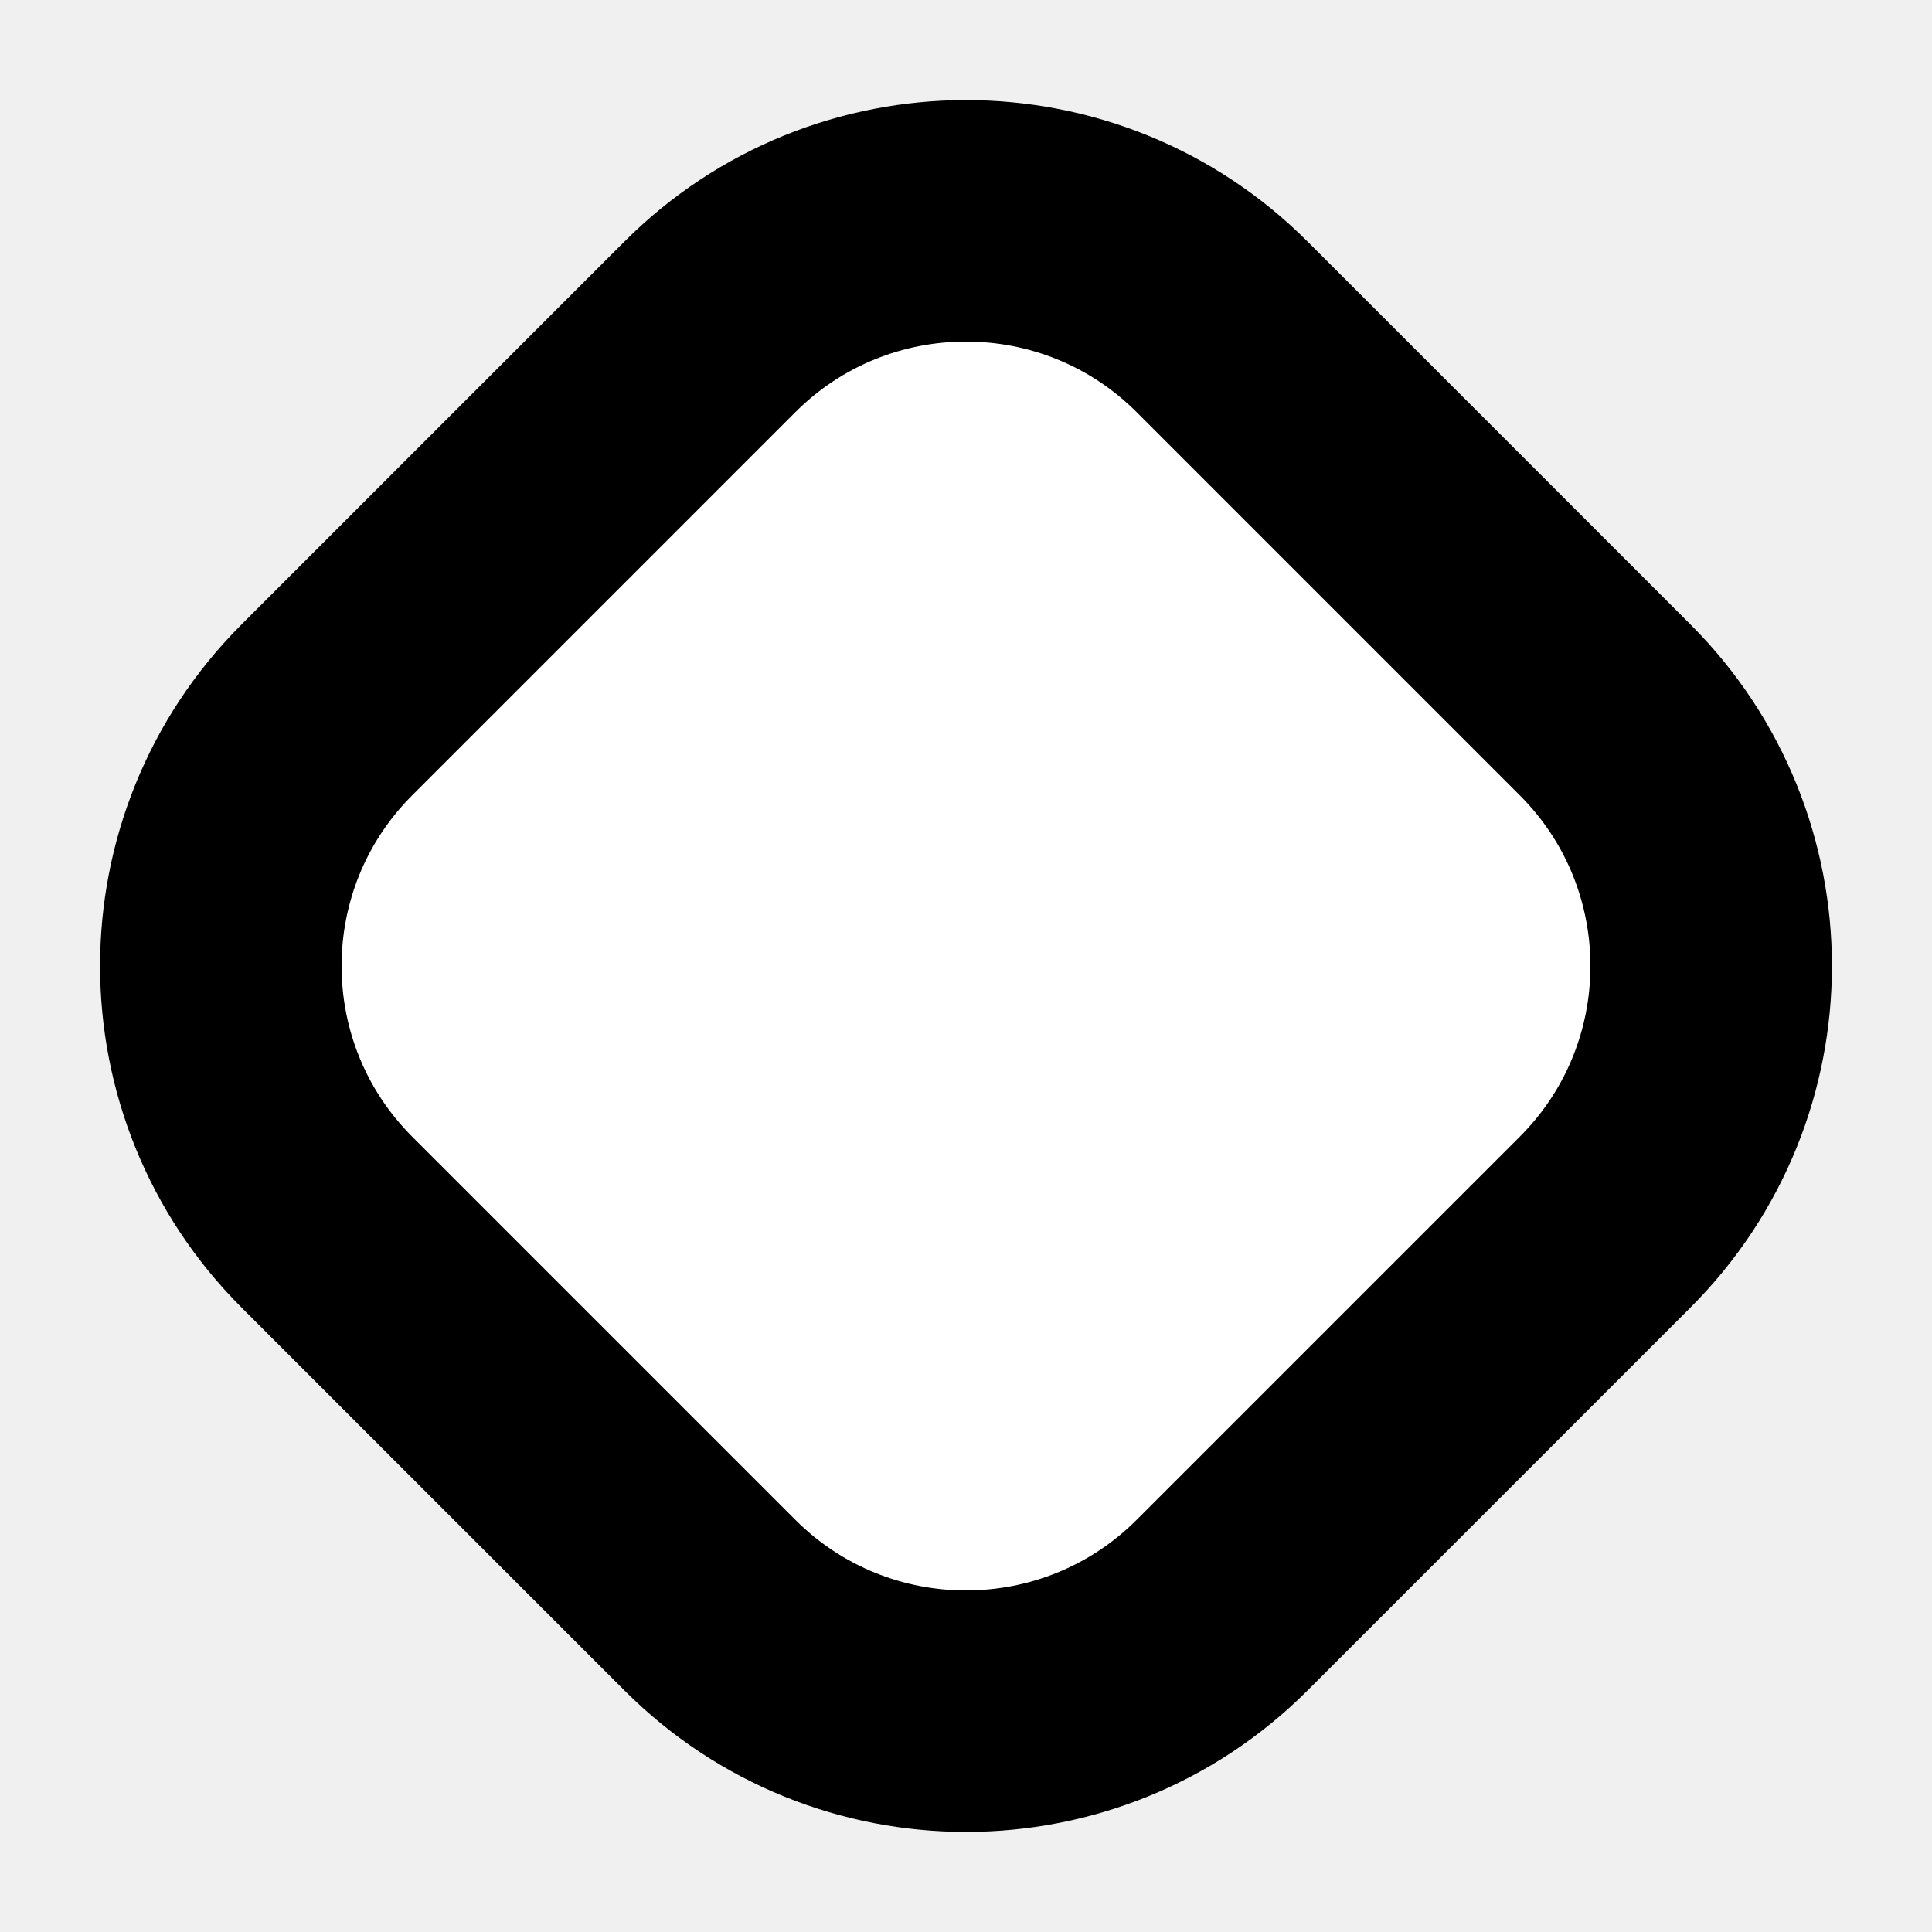
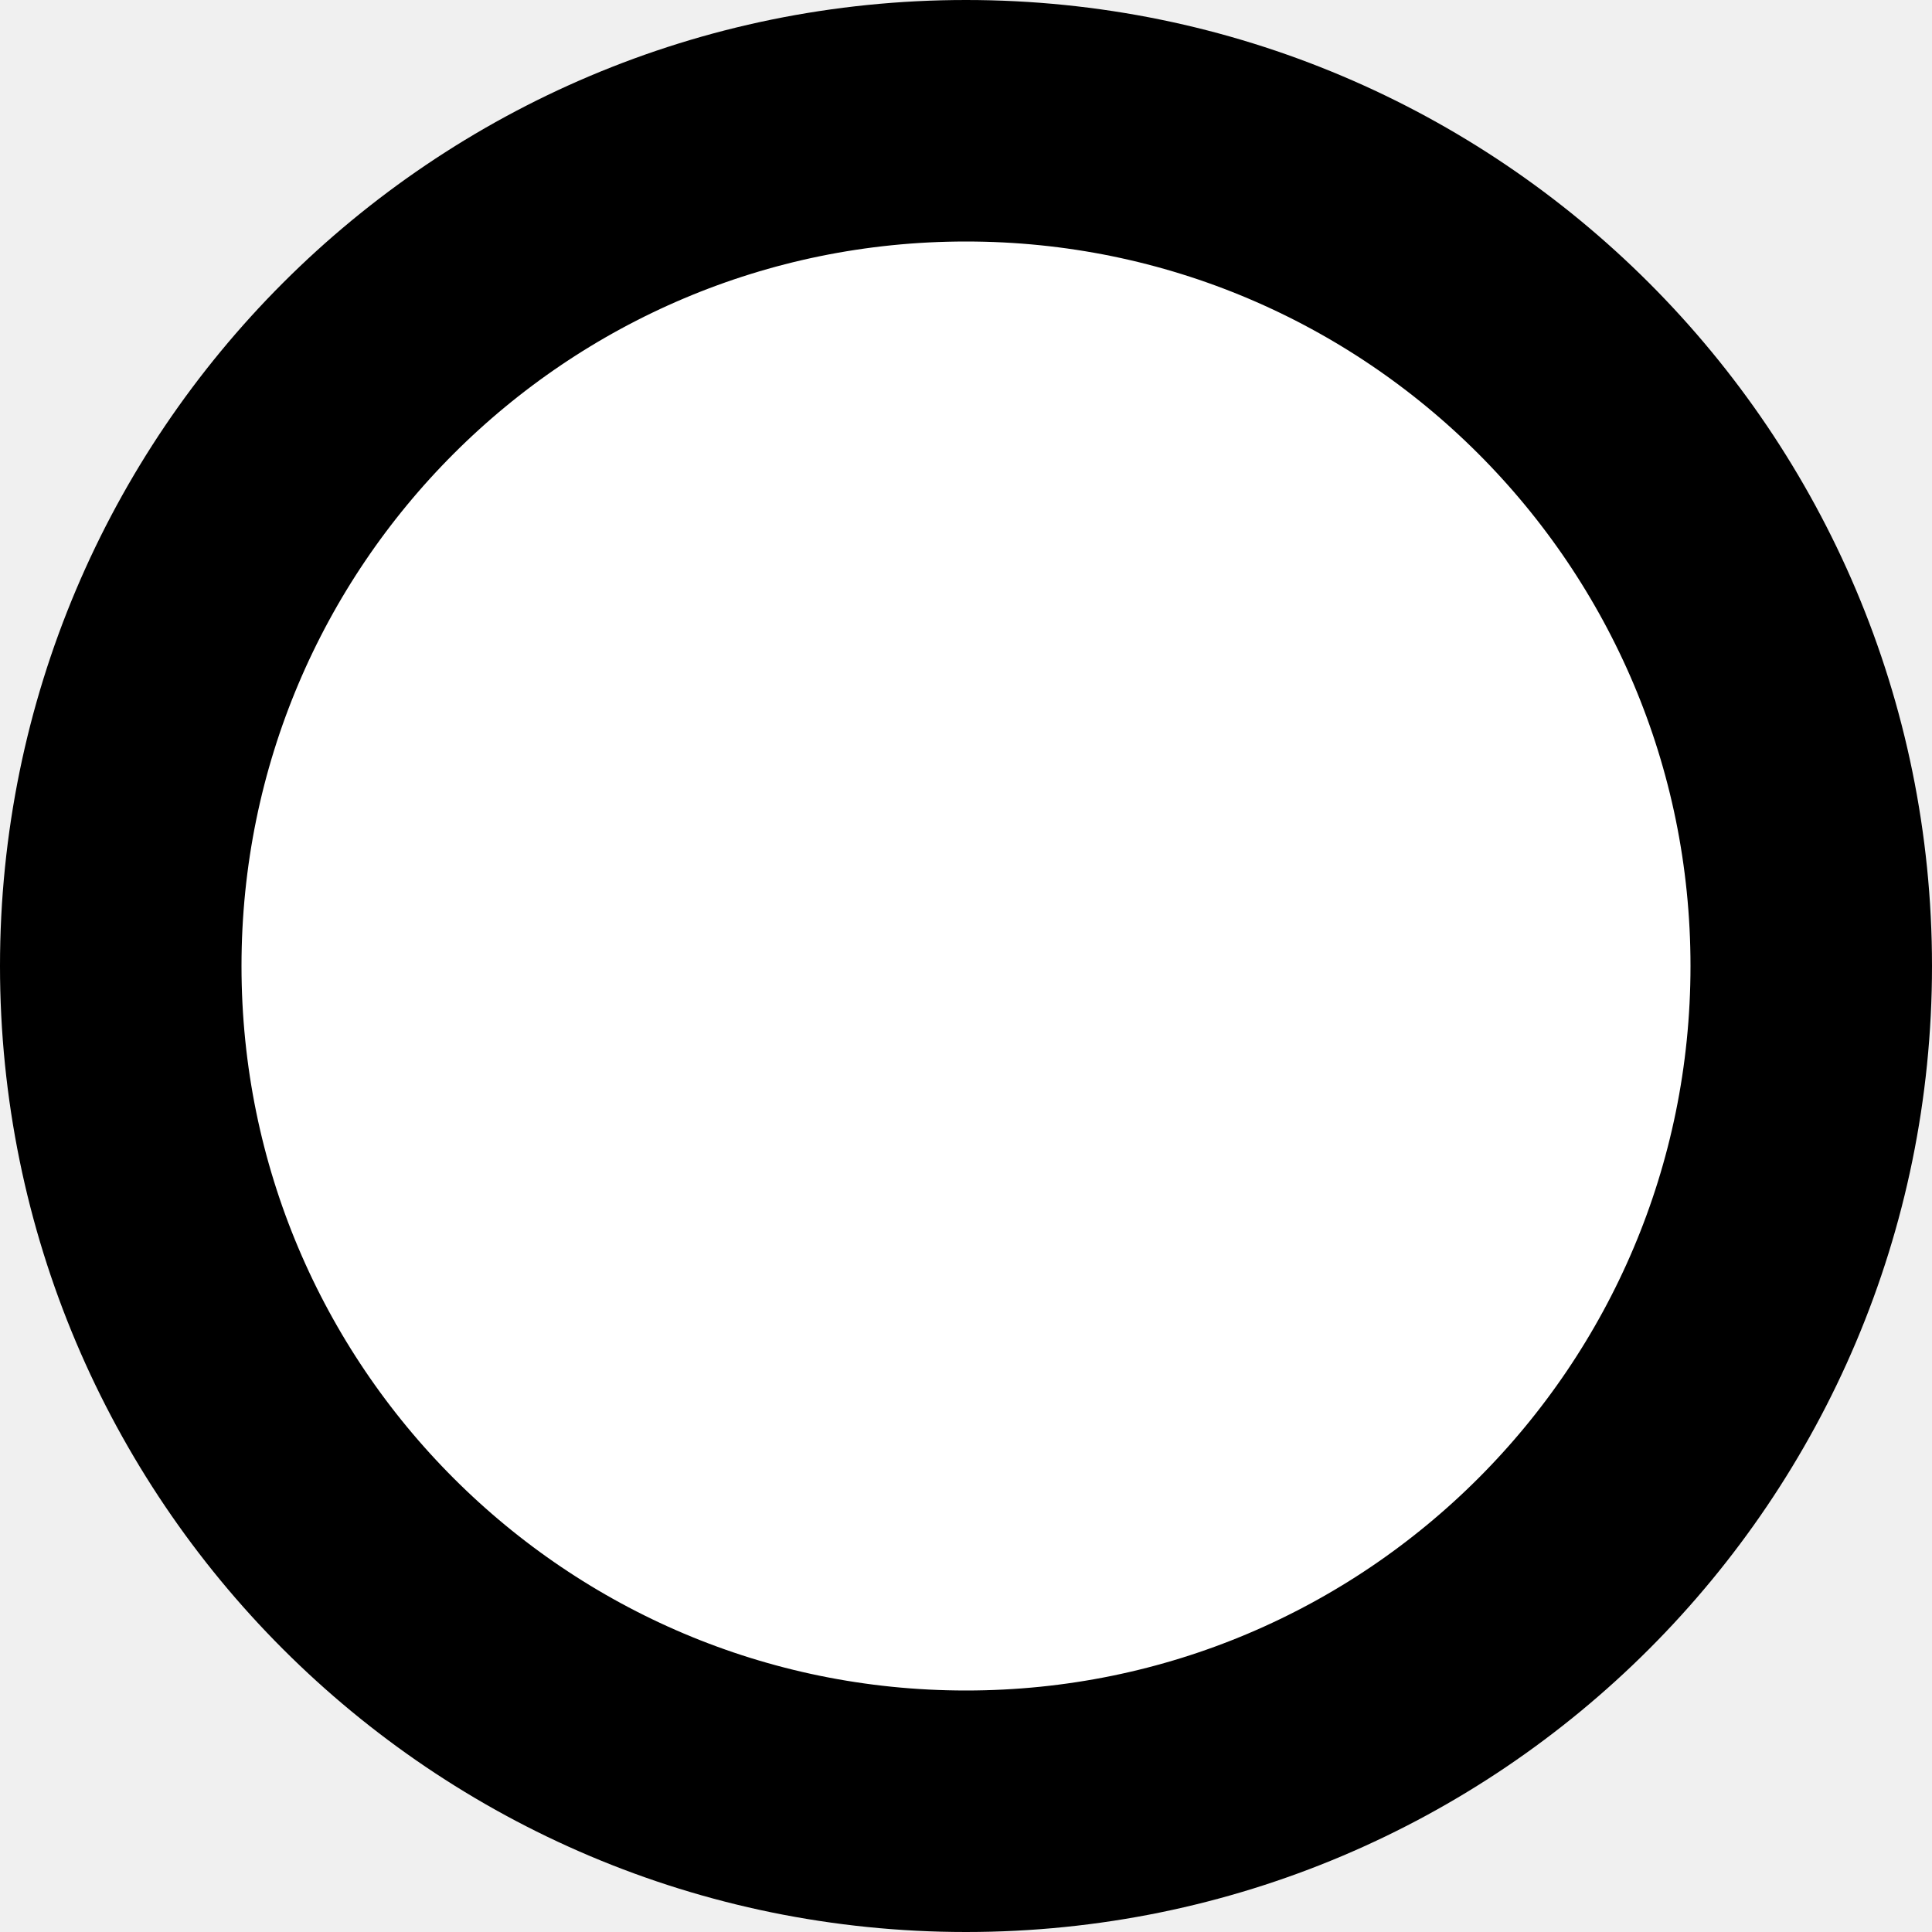
<svg xmlns="http://www.w3.org/2000/svg" width="16" height="16" viewBox="0 0 16 16" fill="none">
  <g clip-path="url(#clip0_347_8)">
-     <path d="M5.879 2.707C7.05 1.536 8.95 1.536 10.121 2.707L13.293 5.879C14.464 7.05 14.464 8.95 13.293 10.121L10.121 13.293C8.95 14.464 7.05 14.464 5.879 13.293L2.707 10.121C1.536 8.95 1.536 7.05 2.707 5.879L5.879 2.707Z" fill="white" stroke="black" stroke-width="2" />
+     <circle cx="8" cy="8" r="7" fill="white" stroke="black" stroke-width="2" />
  </g>
  <defs>
    <clipPath id="clip0_347_8">
      <rect width="16" height="16" fill="white" />
    </clipPath>
  </defs>
</svg>
